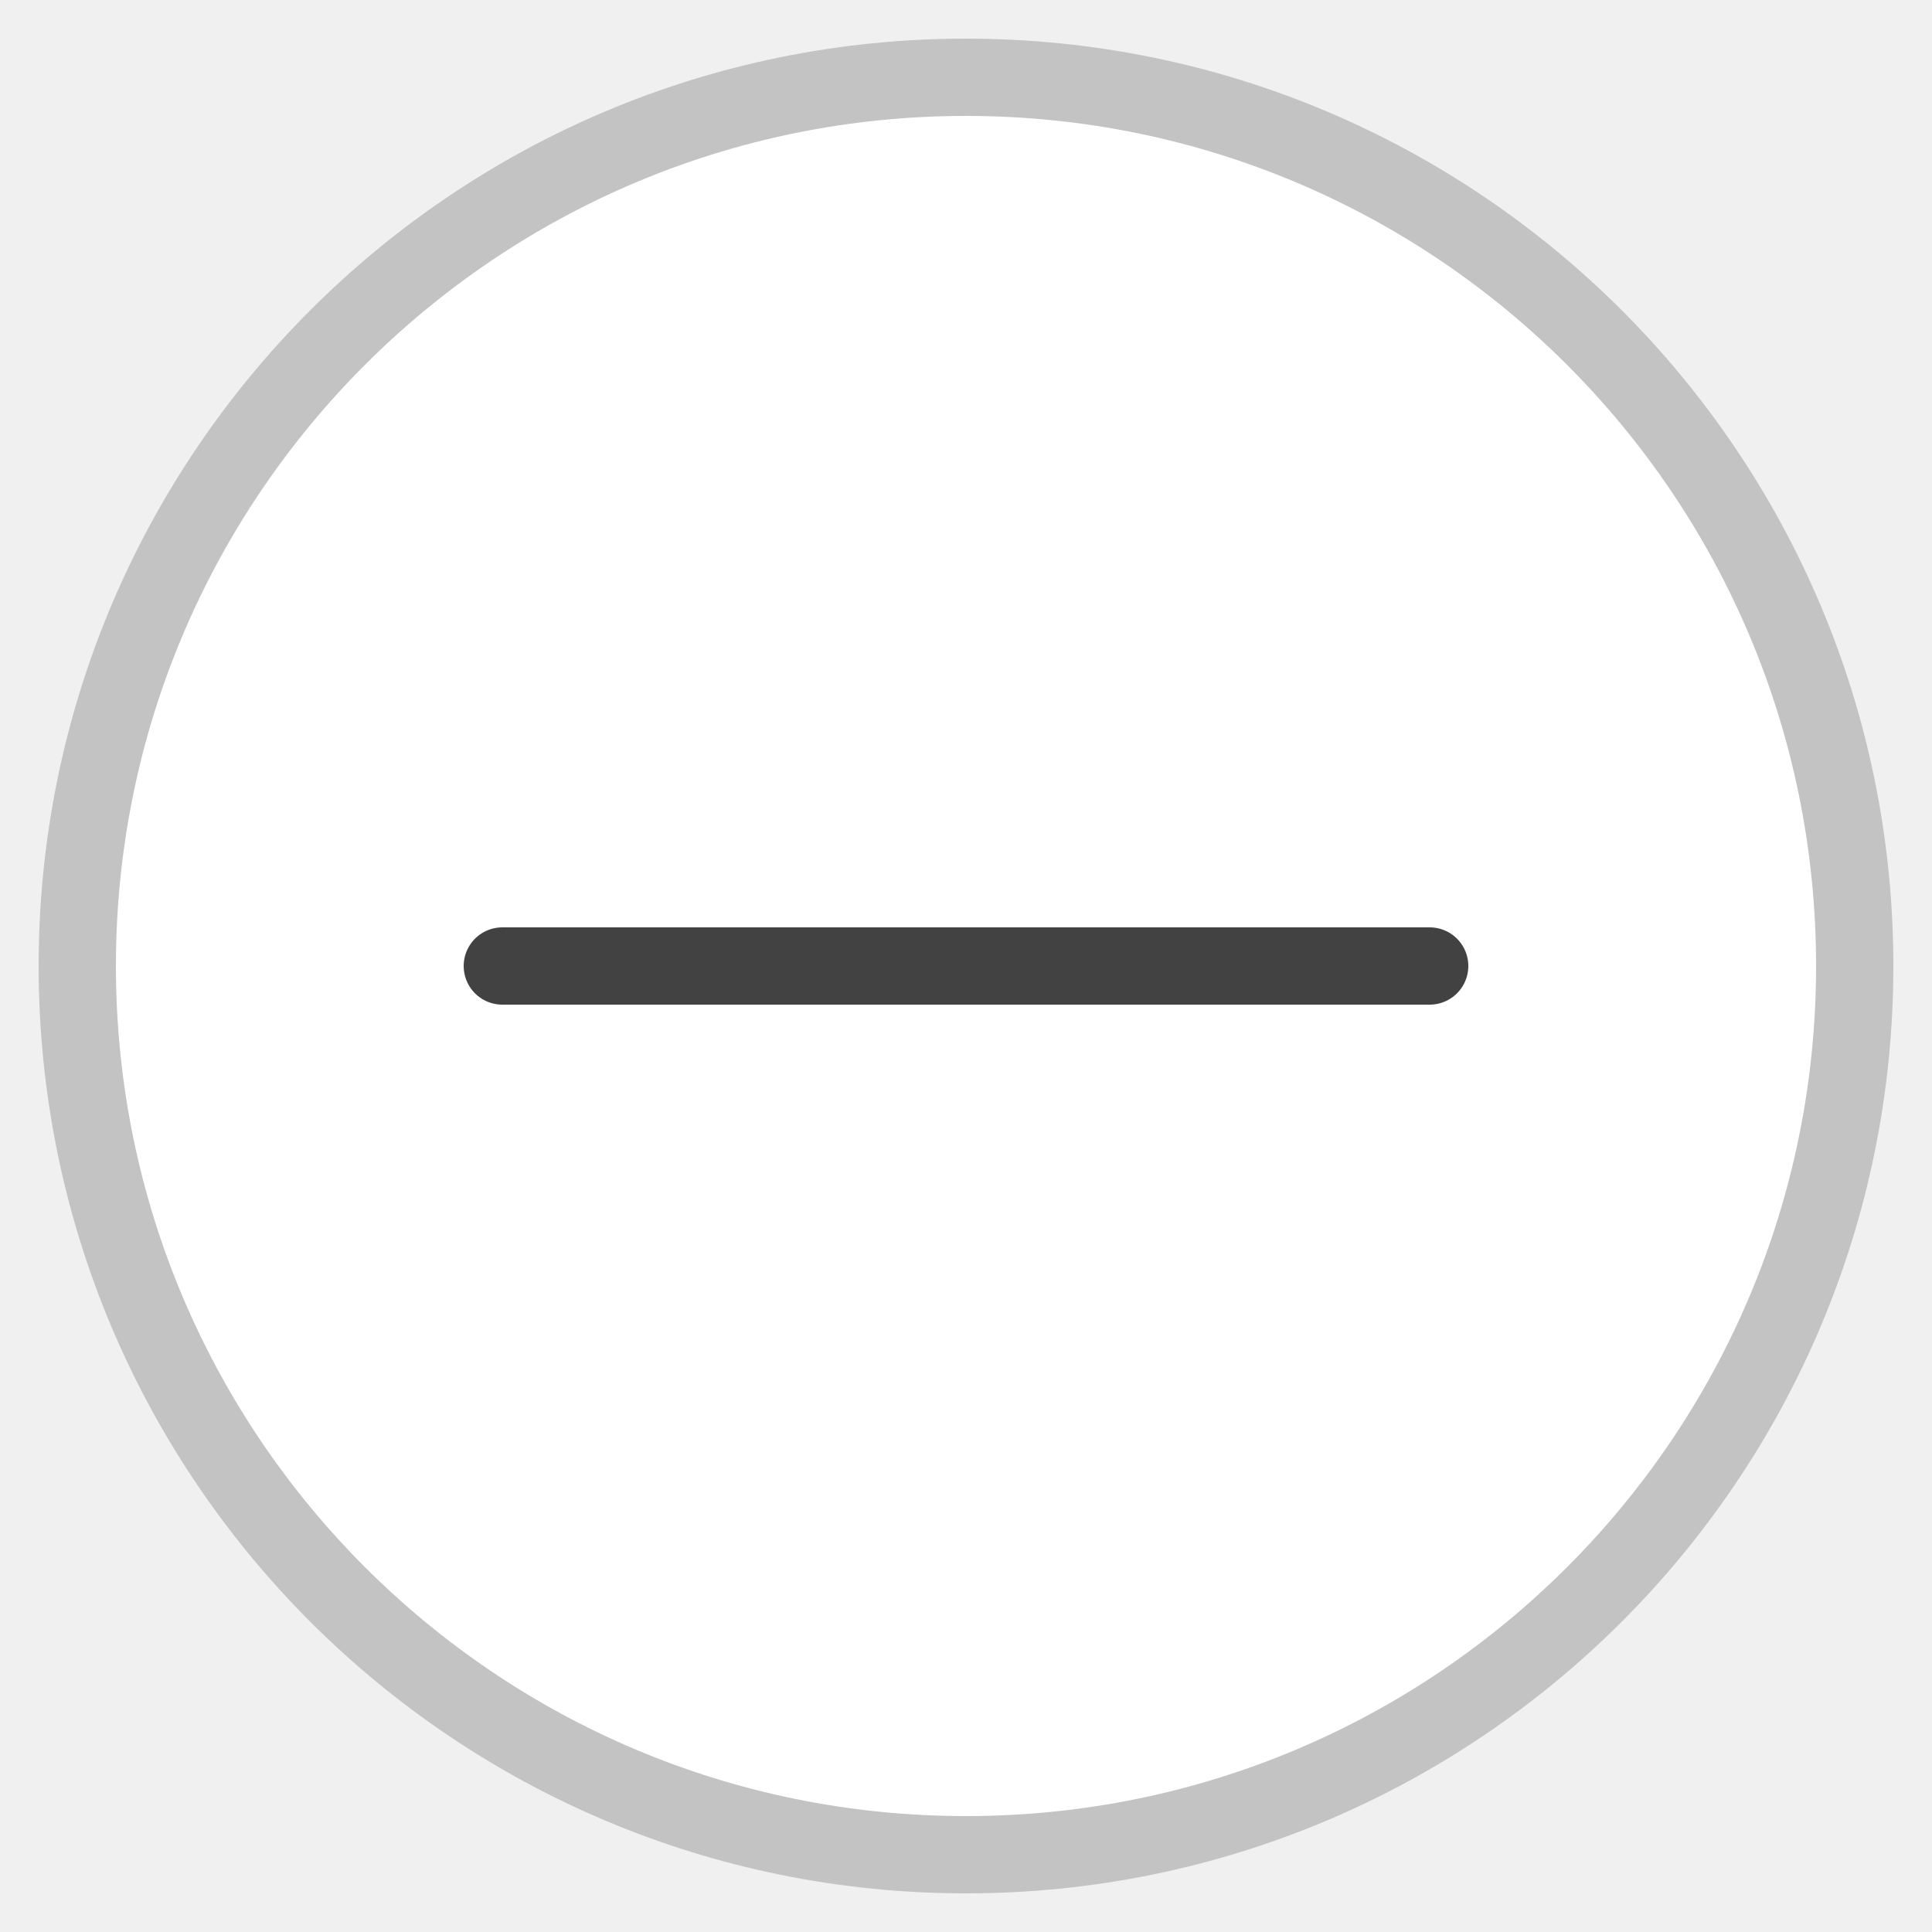
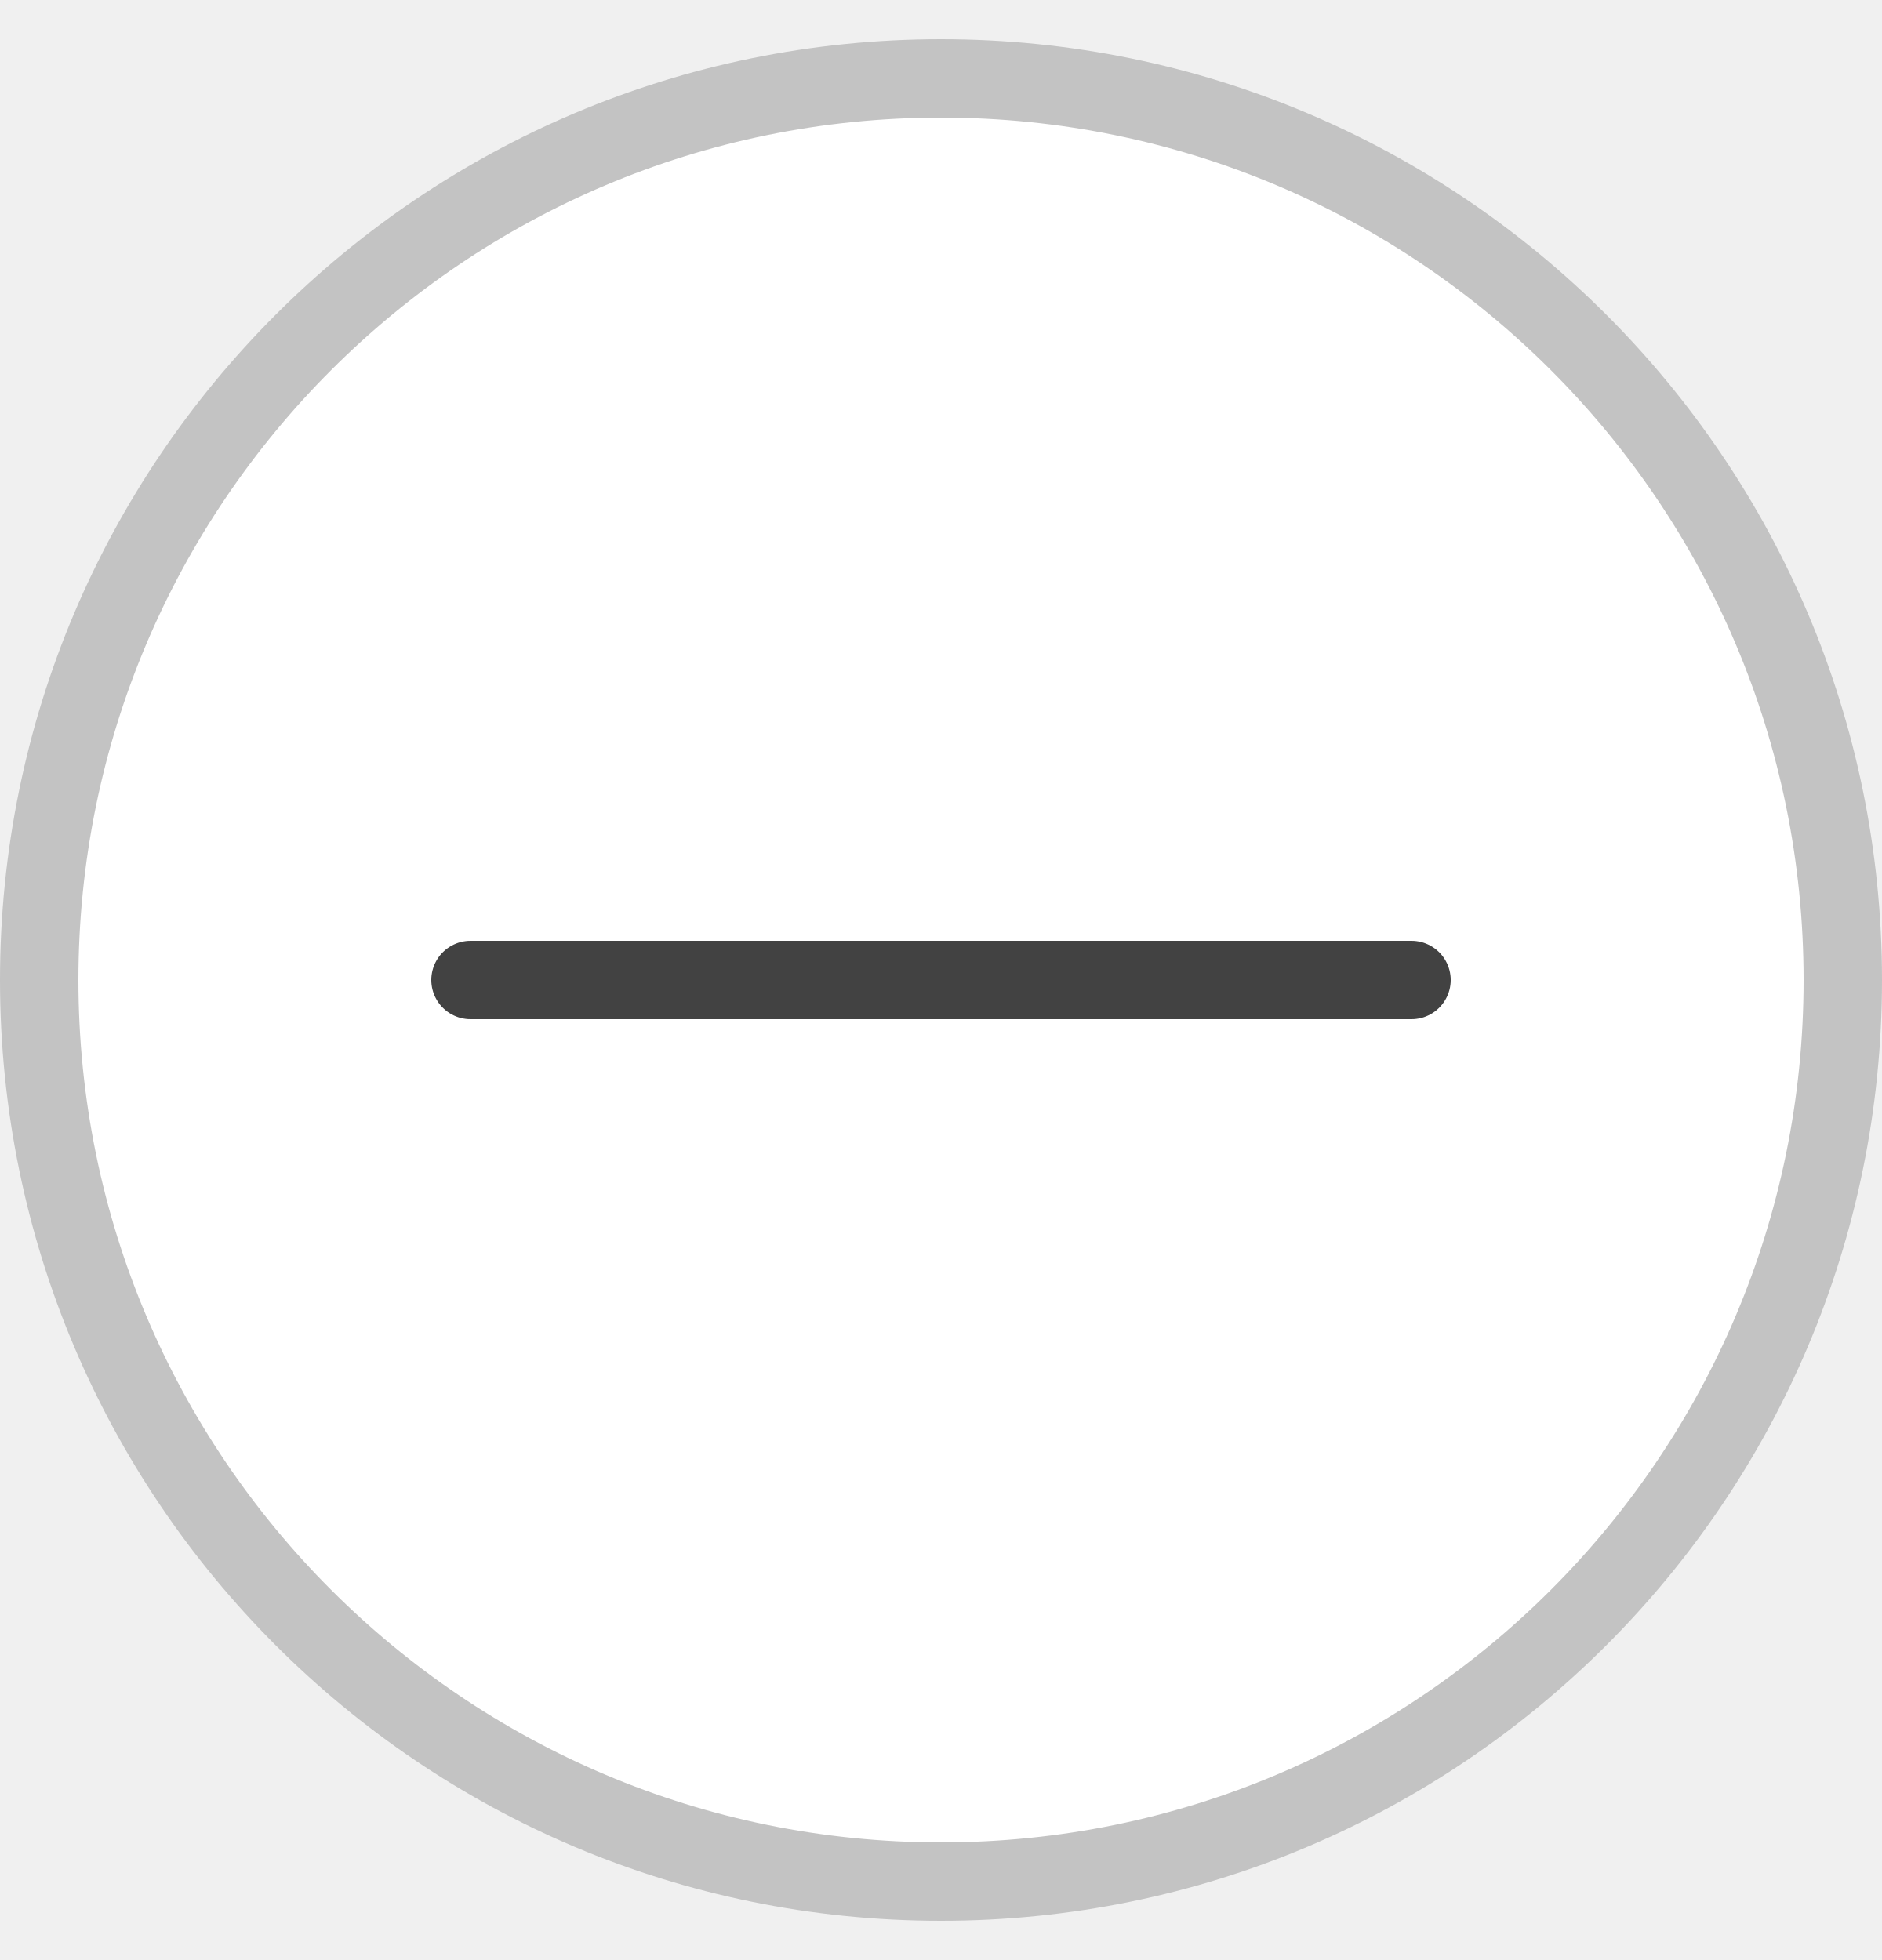
- <svg xmlns="http://www.w3.org/2000/svg" width="25" height="25" viewBox="0 0 25 25" fill="none">
-   <rect x="1" y="1" width="23" height="23" rx="11.5" fill="white" />
-   <rect x="1" y="1" width="23" height="23" rx="11.5" stroke="#C3C3C3" />
-   <path d="M6.5 12.5H18.5" stroke="#424242" stroke-linecap="round" stroke-linejoin="round" />
+ <svg xmlns="http://www.w3.org/2000/svg" width="24" height="25" viewBox="0 0 24 25" fill="none">
+   <rect x="0.5" y="1" width="23" height="23" rx="11.5" fill="white" />
+   <rect x="0.5" y="1" width="23" height="23" rx="11.5" stroke="#C3C3C3" />
+   <path d="M6 12.5H18" stroke="#424242" stroke-linecap="round" stroke-linejoin="round" />
</svg>
